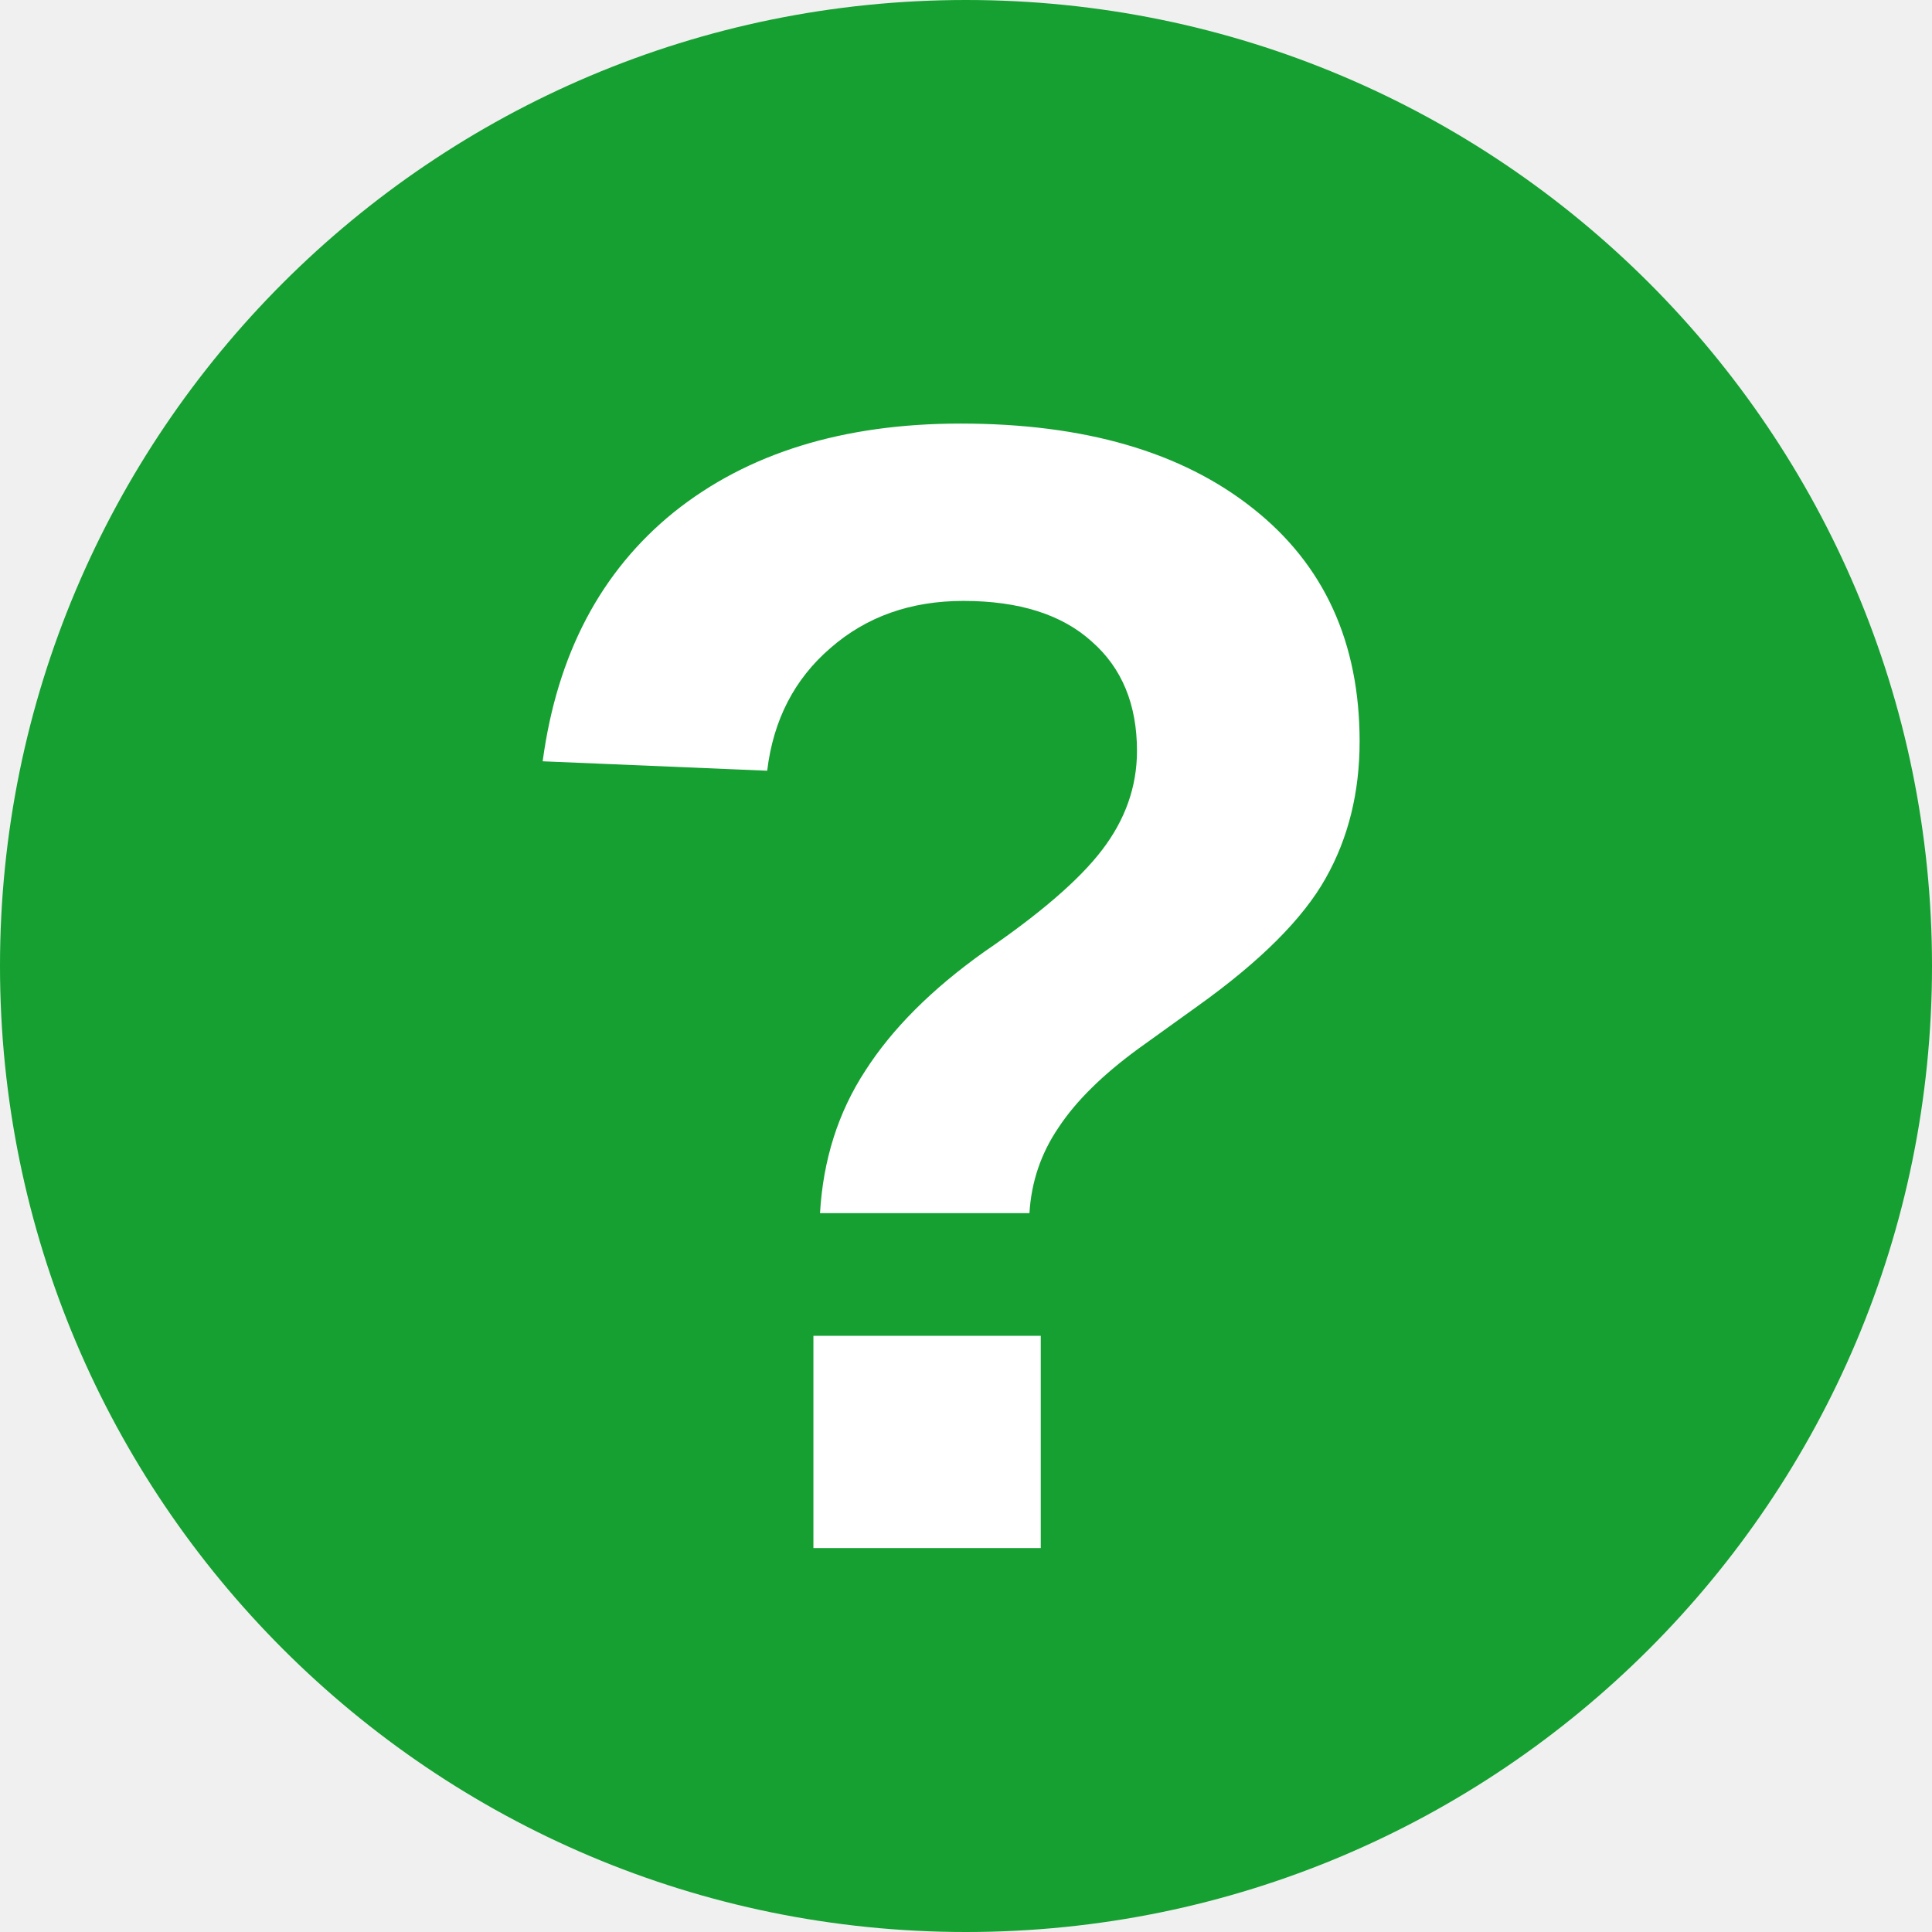
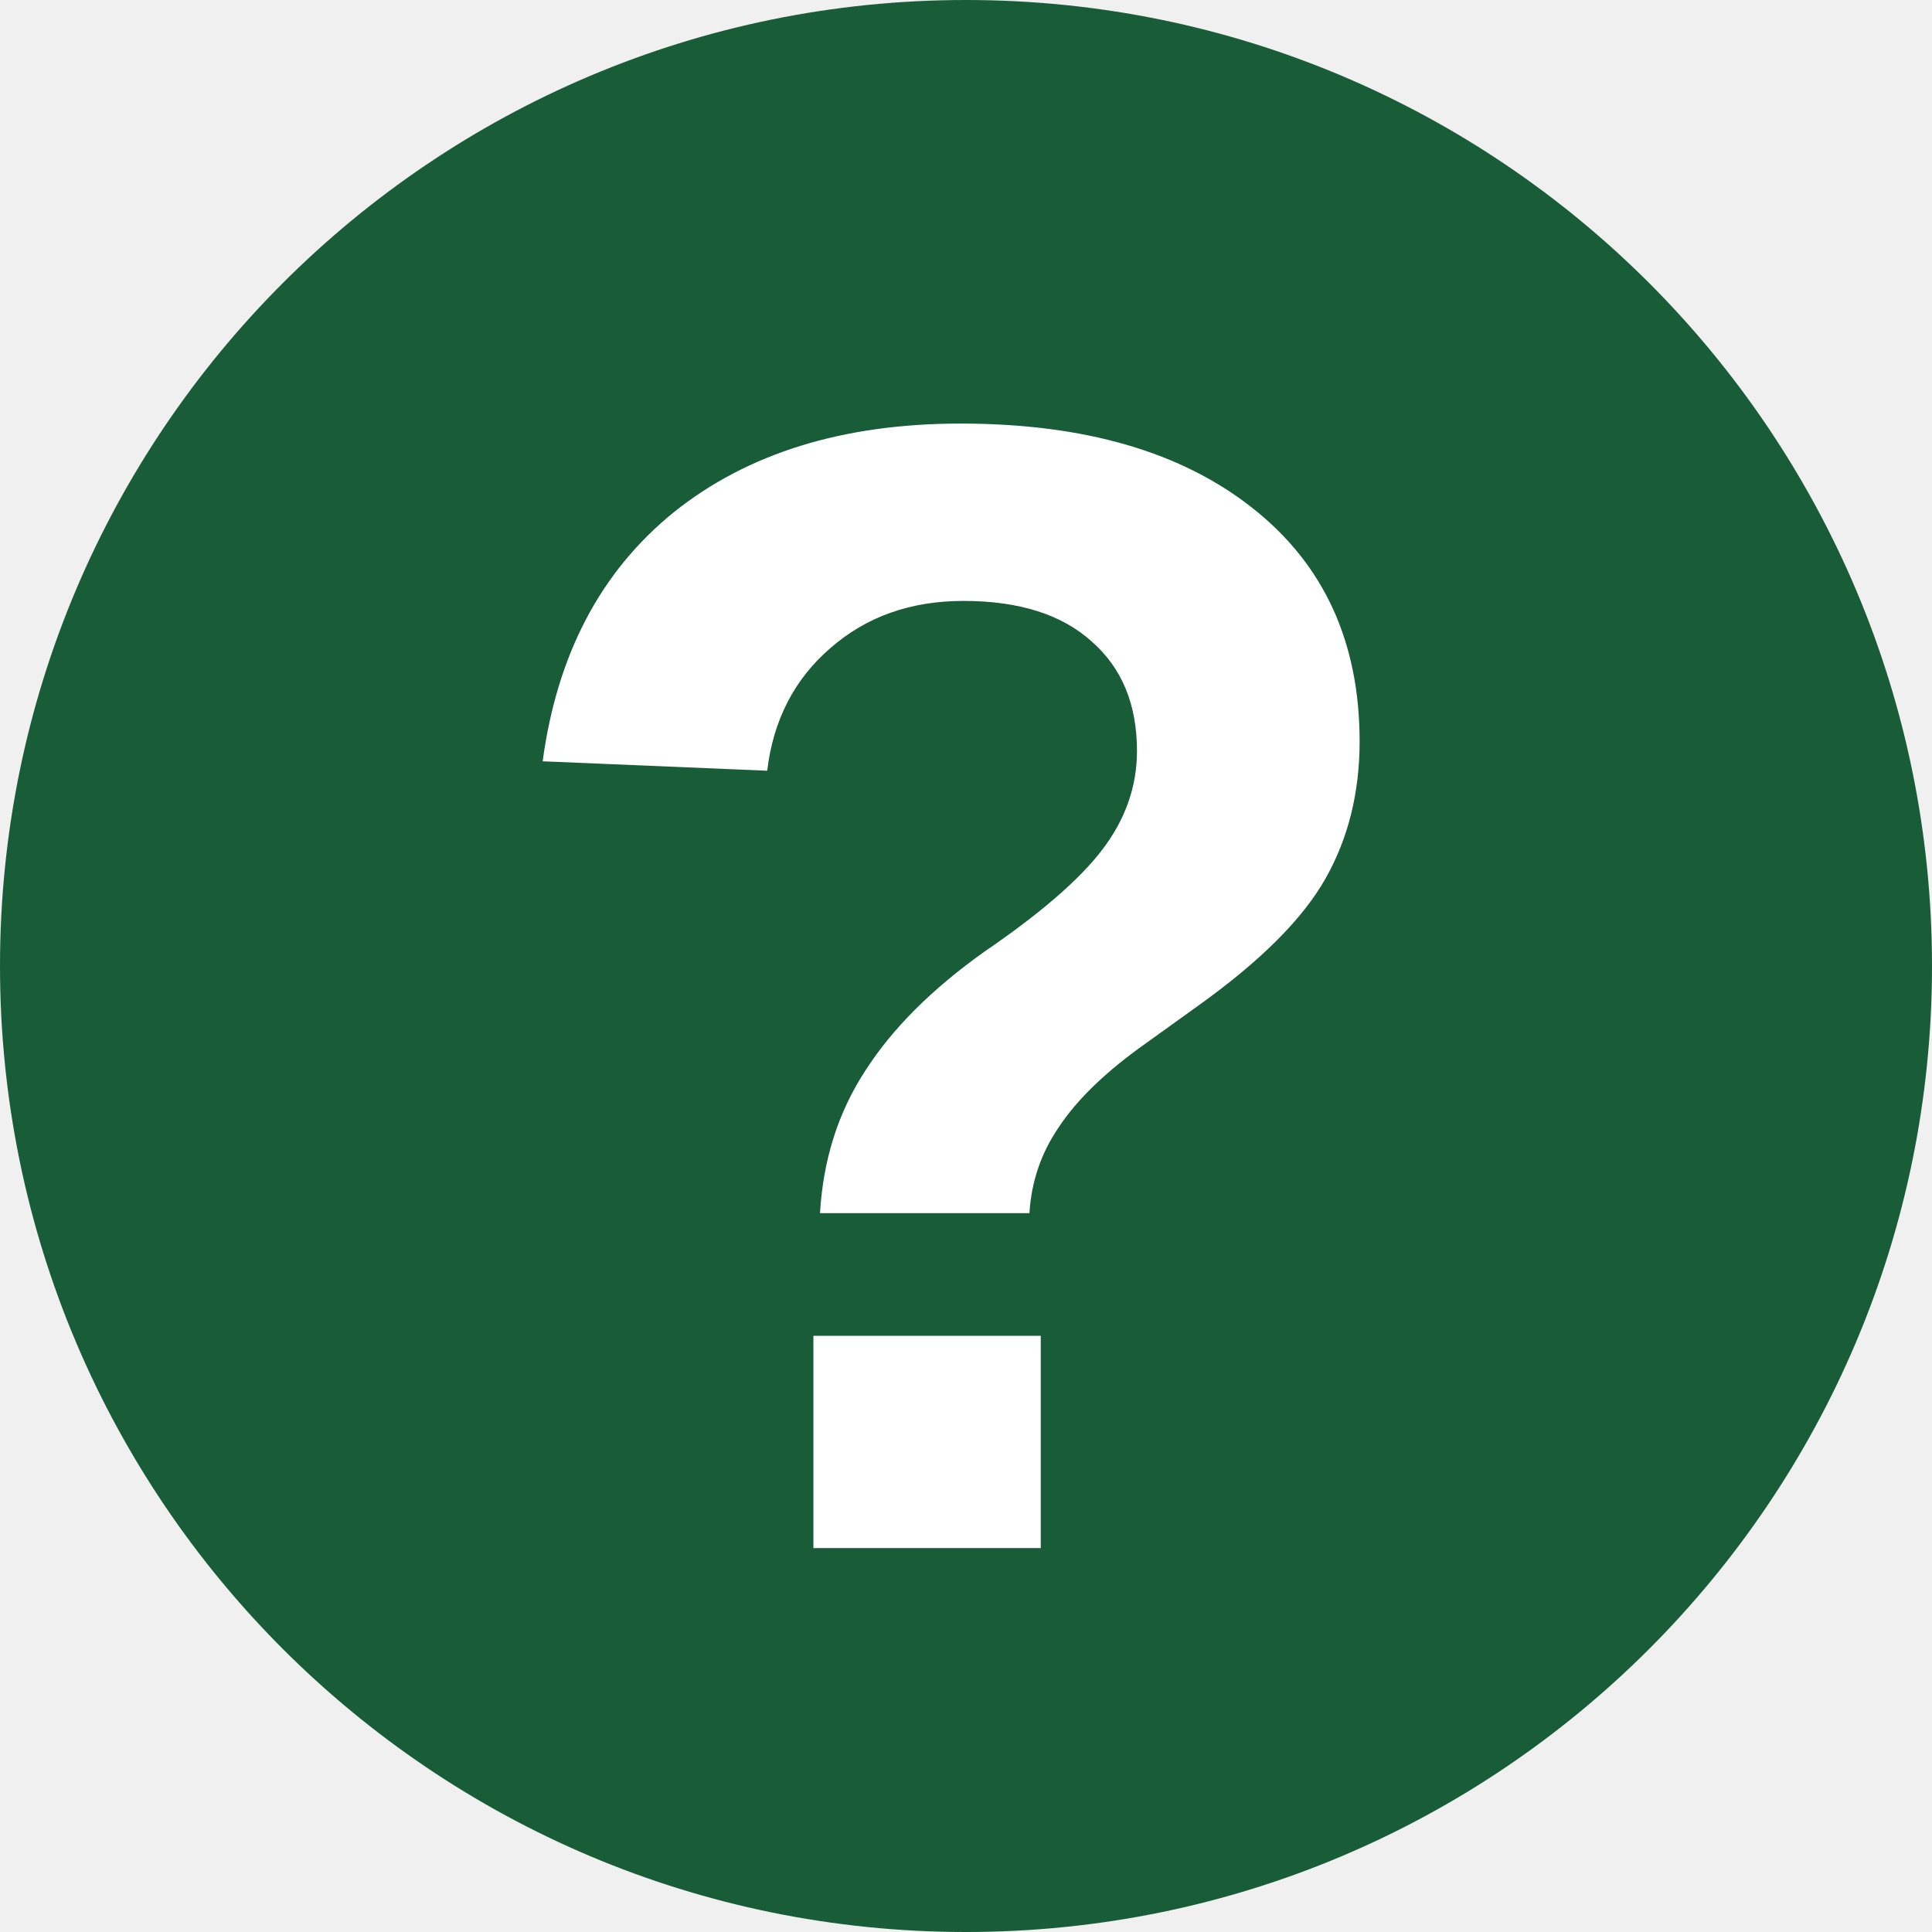
<svg xmlns="http://www.w3.org/2000/svg" version="1.1" id="Capa_1" x="0px" y="0px" viewBox="-157 248 32 32" xml:space="preserve" width="32" height="32">
  <defs id="defs7583" />
  <style type="text/css" id="style7568">
	.st0{fill:#089604;}
	.st1{fill:#FFCE00;}
</style>
  <g id="layer7" style="display:none">
    <path style="display:inline;fill:#ffffdd;fill-opacity:1;stroke-width:0.109" id="path7570-3" d="m -125.959,248 h -30.07 c -0.529,0 -0.97,0.42 -0.97,0.948 v 20.202 c 0,0.517 0.43,0.948 0.97,0.948 h 16.595 l 11.909,-0.022 h 1.555 c 0.529,0 0.97,-0.42 0.97,-0.948 V 248.948 C -125,248.42 -125.43,248 -125.959,248 Z" class="st0" />
    <path style="display:inline;fill:#ffce00;fill-opacity:1;stroke:#000000;stroke-width:1;stroke-miterlimit:4;stroke-dasharray:none;stroke-opacity:1" d="m 25.852,13.32 -1.736,4.629 c -0.088,0.248 -0.319,0.41 -0.584,0.41 -0.287,0.011 -0.53,-0.183 -0.629,-0.441 l -1.668,-4.475 v 6.287 h 4.617 z" transform="translate(-157,248)" id="path842" />
  </g>
  <g id="layer6" style="display:none">
    <path style="fill:#08c904;fill-opacity:1;stroke-width:0.109" id="path7570" d="m -125.959,248 h -30.07 c -0.529,0 -0.97,0.42 -0.97,0.948 v 20.202 c 0,0.517 0.43,0.948 0.97,0.948 h 0.595 l -0.342,-0.496 c -0.121,-0.183 -0.187,-0.399 -0.187,-0.614 v -5.624 c 0,-1.595 1.048,-3.006 2.591,-3.512 l 0.022,-0.011 0.937,-0.28 c 0.11,-0.032 0.221,-0.054 0.342,-0.054 0.298,0 0.562,0.108 0.772,0.291 l 0.198,-0.215 c -1.489,-0.614 -2.536,-2.058 -2.536,-3.739 0,-2.241 1.864,-4.062 4.157,-4.062 2.294,0 4.157,1.821 4.157,4.062 0,1.681 -1.048,3.125 -2.536,3.739 0.077,0.065 0.143,0.14 0.198,0.215 0.287,-0.259 0.706,-0.366 1.114,-0.248 l 0.97,0.291 c 1.544,0.496 2.58,1.896 2.58,3.491 v 5.635 c 0,0.215 -0.066,0.431 -0.187,0.614 l -0.342,0.496 h 17.555 c 0.529,0 0.97,-0.42 0.97,-0.948 V 248.948 C -125,248.42 -125.43,248 -125.959,248 Z m -14.07,-3.872 c 0,0.517 -0.43,0.948 -0.97,0.948 -0.54,0 -0.97,-1.476 -0.97,-0.948 v -1.39 l -4.047,3.954 c -0.375,0.366 -0.992,0.366 -1.367,0 l -1.191,-1.164 -3.076,3.006 c -0.187,0.183 -0.441,0.28 -0.684,0.28 -0.243,0 -0.496,-0.097 -0.684,-0.28 -0.375,-0.366 -0.375,-0.97 0,-1.336 l 3.76,-3.674 c 0.375,-0.366 0.992,-0.366 1.367,0 l 1.191,1.164 3.363,-3.286 h -1.422 c -0.529,0 -0.97,-0.42 -0.97,-0.948 0,-0.528 0.43,-0.948 0.97,-0.948 H -141 c 0.529,0 0.97,0.42 0.97,0.948 z" class="st0" />
    <g id="g5686">
      <path class="st1" d="m -130.458,255.844 c 0,-1.627 -1.356,-2.952 -3.021,-2.952 -1.665,0 -3.021,1.325 -3.021,2.952 0,1.627 1.356,2.952 3.021,2.952 1.665,0 3.021,-1.325 3.021,-2.952 z" id="path7572" style="fill:#ffce00;stroke-width:0.109" />
      <path class="st1" d="m -129.94,260.908 v 0 l -0.948,-0.28 -1.996,5.323 c -0.088,0.248 -0.32,0.409 -0.584,0.409 -0.287,0.011 -0.529,-0.183 -0.629,-0.442 l -1.974,-5.29 -0.948,0.28 c -1.081,0.356 -1.808,1.336 -1.808,2.446 v 5.624 l 2.117,3.146 v 7.617 c 0,0.14 0.121,0.259 0.265,0.259 h 5.943 c 0.143,0 0.265,-0.119 0.265,-0.259 v -7.617 l 2.117,-3.146 v -5.646 c -0.011,-1.11 -0.739,-2.079 -1.819,-2.424 z" id="path7574" style="fill:#ffce00;stroke-width:0.109" />
      <path class="st1" d="m -133.822,261.91 -0.232,1.875 0.452,1.164 c 0.044,0.119 0.21,0.119 0.254,0 l 0.452,-1.164 -0.232,-1.875 0.485,-0.711 c 0.088,-0.151 0.077,-0.345 -0.055,-0.485 -0.077,-0.086 -0.198,-0.129 -0.32,-0.129 h -0.904 c -0.121,0 -0.243,0.043 -0.32,0.129 -0.132,0.14 -0.143,0.334 -0.055,0.485 z" id="path7576" style="fill:#00000e;fill-opacity:1;stroke-width:0.109" />
    </g>
  </g>
-   <g id="layer4">
+   <g id="layer4" style="display:none">
    <circle style="fill:#15a031;fill-opacity:1;stroke:none;stroke-width:2.416;stroke-linecap:round;stroke-linejoin:miter;stroke-miterlimit:4;stroke-dasharray:none;stroke-opacity:0.751" id="path7462" cx="-141" cy="264" r="16" />
    <text xml:space="preserve" style="font-style:normal;font-variant:normal;font-weight:bold;font-stretch:normal;font-size:26.667px;line-height:1.25;font-family:Arial;-inkscape-font-specification:'Arial, Bold';font-variant-ligatures:normal;font-variant-caps:normal;font-variant-numeric:normal;font-feature-settings:normal;text-align:start;letter-spacing:0px;word-spacing:0px;writing-mode:lr-tb;text-anchor:start;fill:#ffffff;fill-opacity:1;stroke:none" x="-149.229" y="273.642" id="text7466">
      <tspan id="tspan7464" x="-149.229" y="273.642">?</tspan>
    </text>
  </g>
  <g id="layer5" style="display:none" />
+   <g id="g956" style="display:inline">
+     <circle style="fill:#195d38;fill-opacity:1;stroke:none;stroke-width:2.416;stroke-linecap:round;stroke-linejoin:miter;stroke-miterlimit:4;stroke-dasharray:none;stroke-opacity:0.751" id="circle950" cx="-141" cy="264" r="16" />
+   </g>
+   <g id="g964" style="display:inline">
+     <text xml:space="preserve" style="font-style:normal;font-variant:normal;font-weight:bold;font-stretch:normal;font-size:26.667px;line-height:1.25;font-family:Arial;-inkscape-font-specification:'Arial, Bold';font-variant-ligatures:normal;font-variant-caps:normal;font-variant-numeric:normal;font-feature-settings:normal;text-align:start;letter-spacing:0px;word-spacing:0px;writing-mode:lr-tb;text-anchor:start;fill:#ffffff;fill-opacity:1;stroke:none" x="-149.229" y="273.642" id="text962">
+       <tspan id="tspan960" x="-149.229" y="273.642">?</tspan>
+     </text>
+   </g>
</svg>
